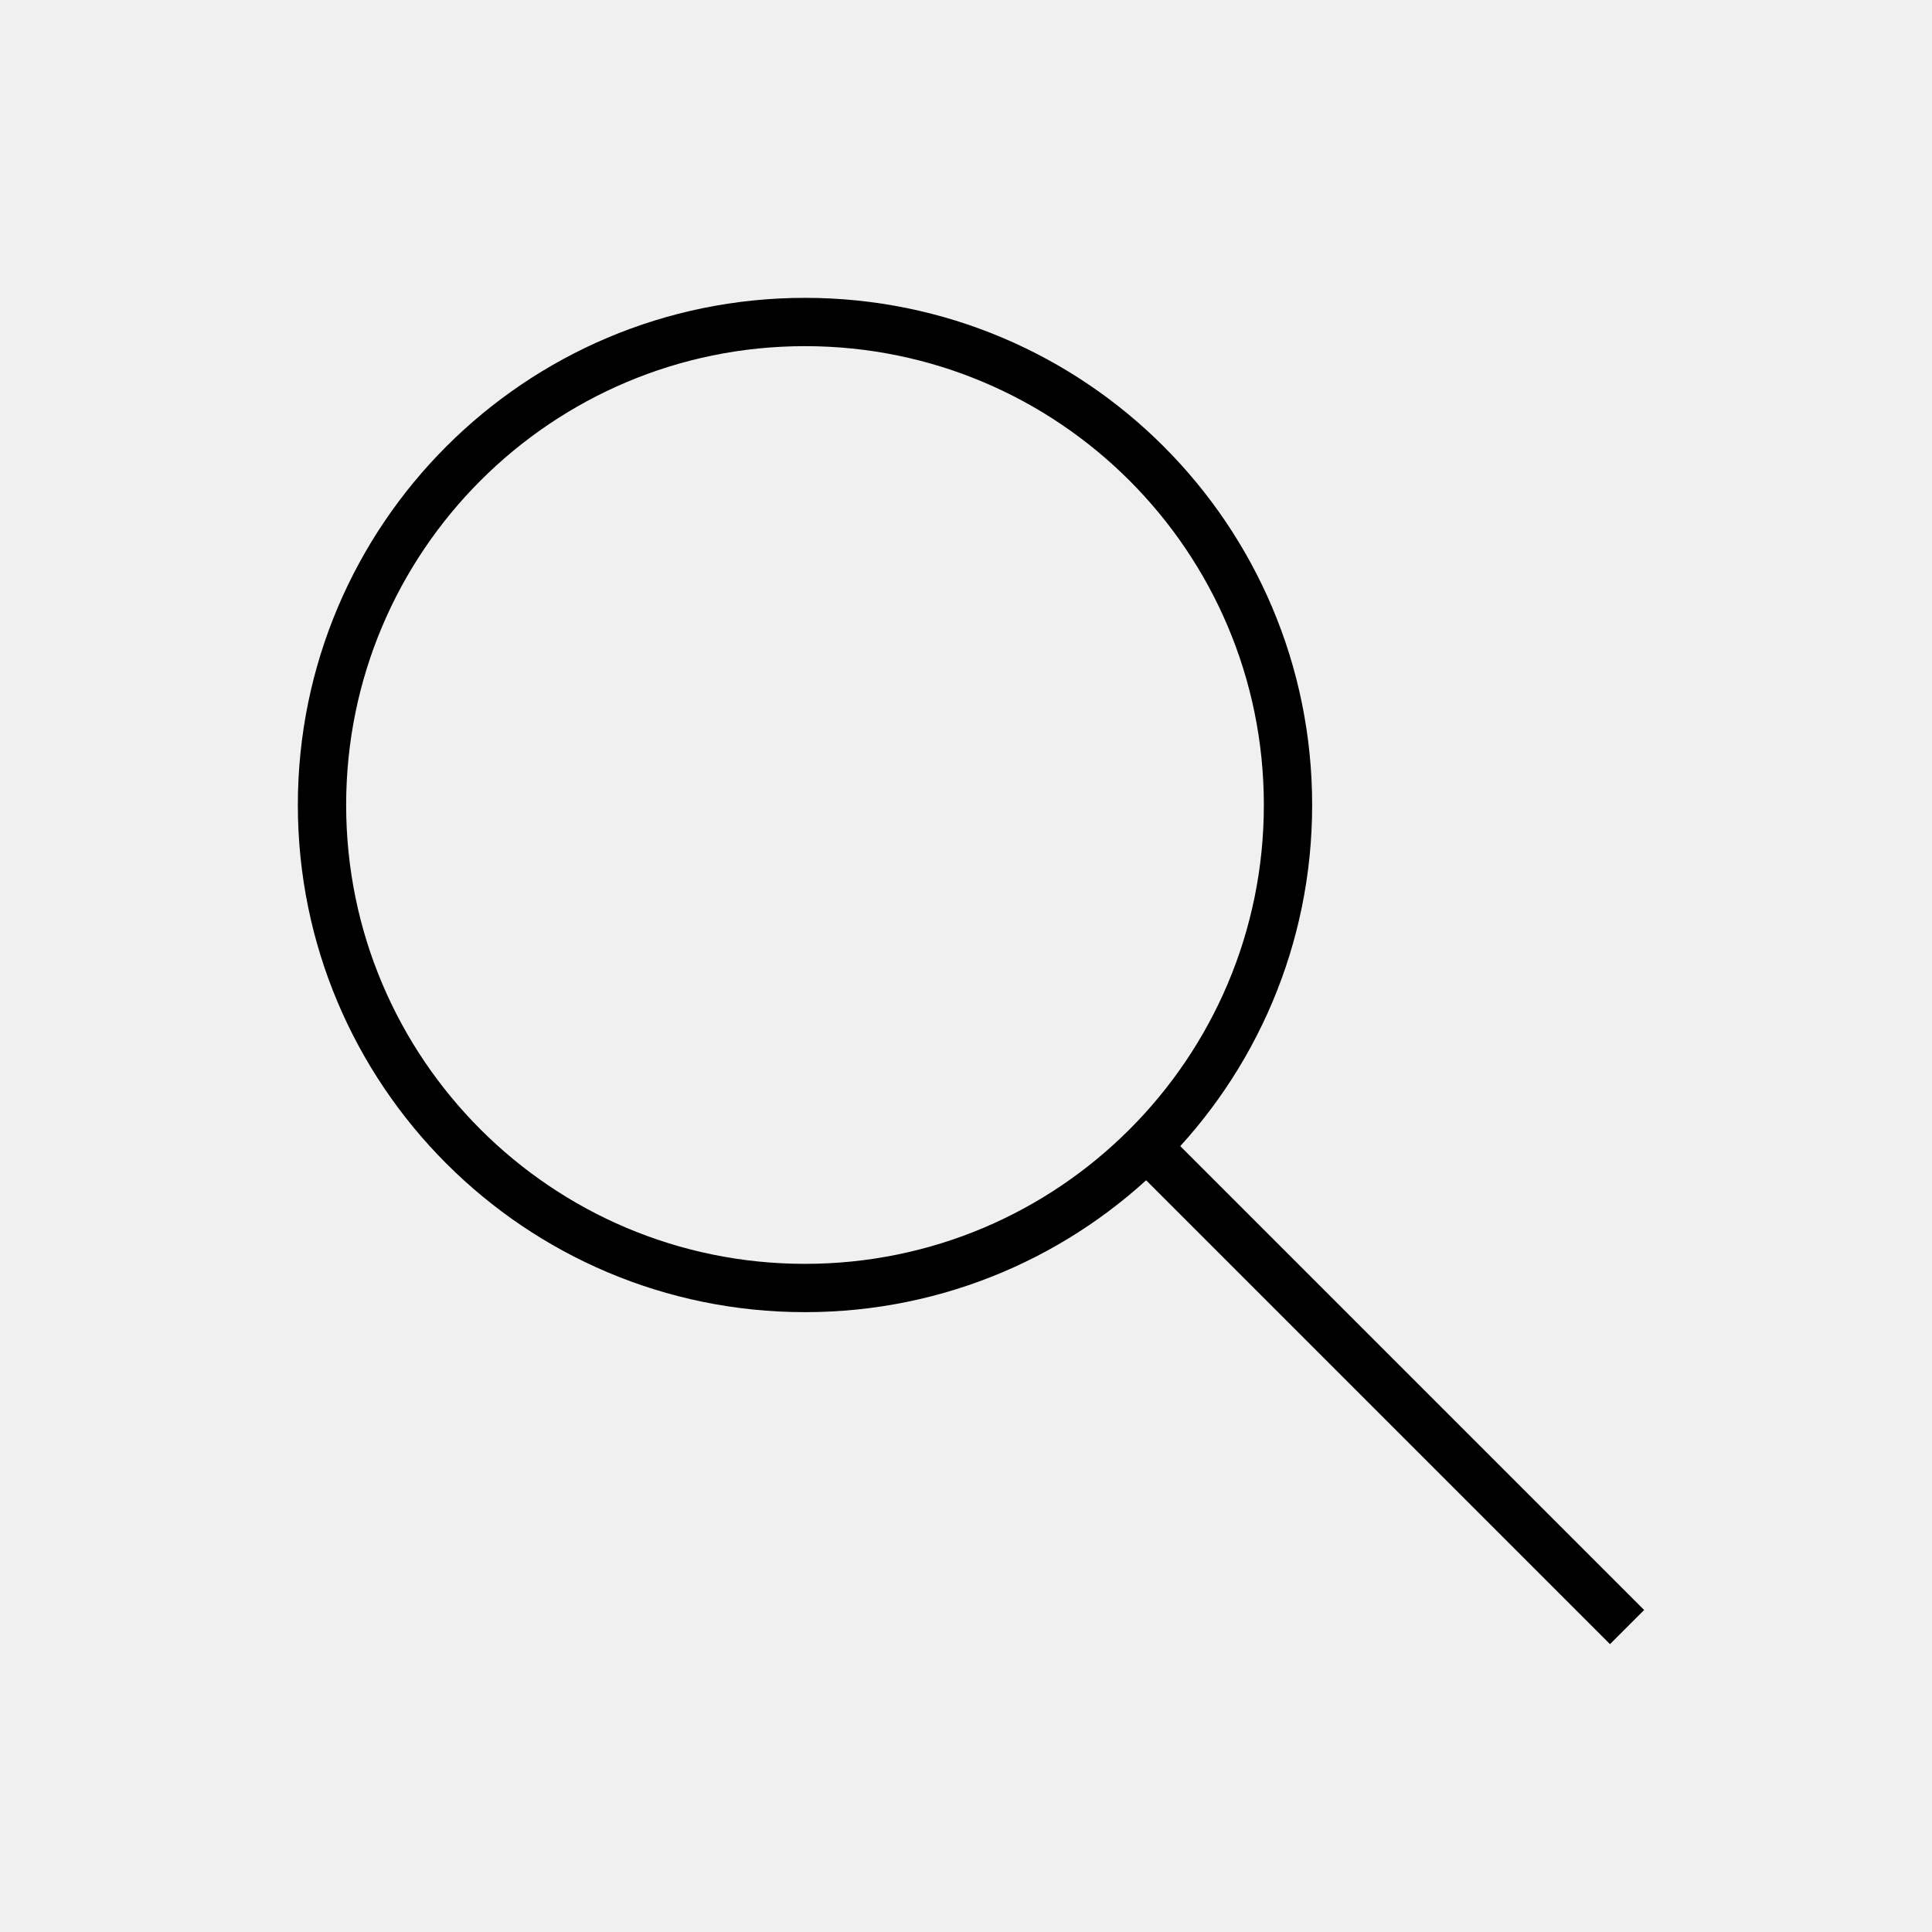
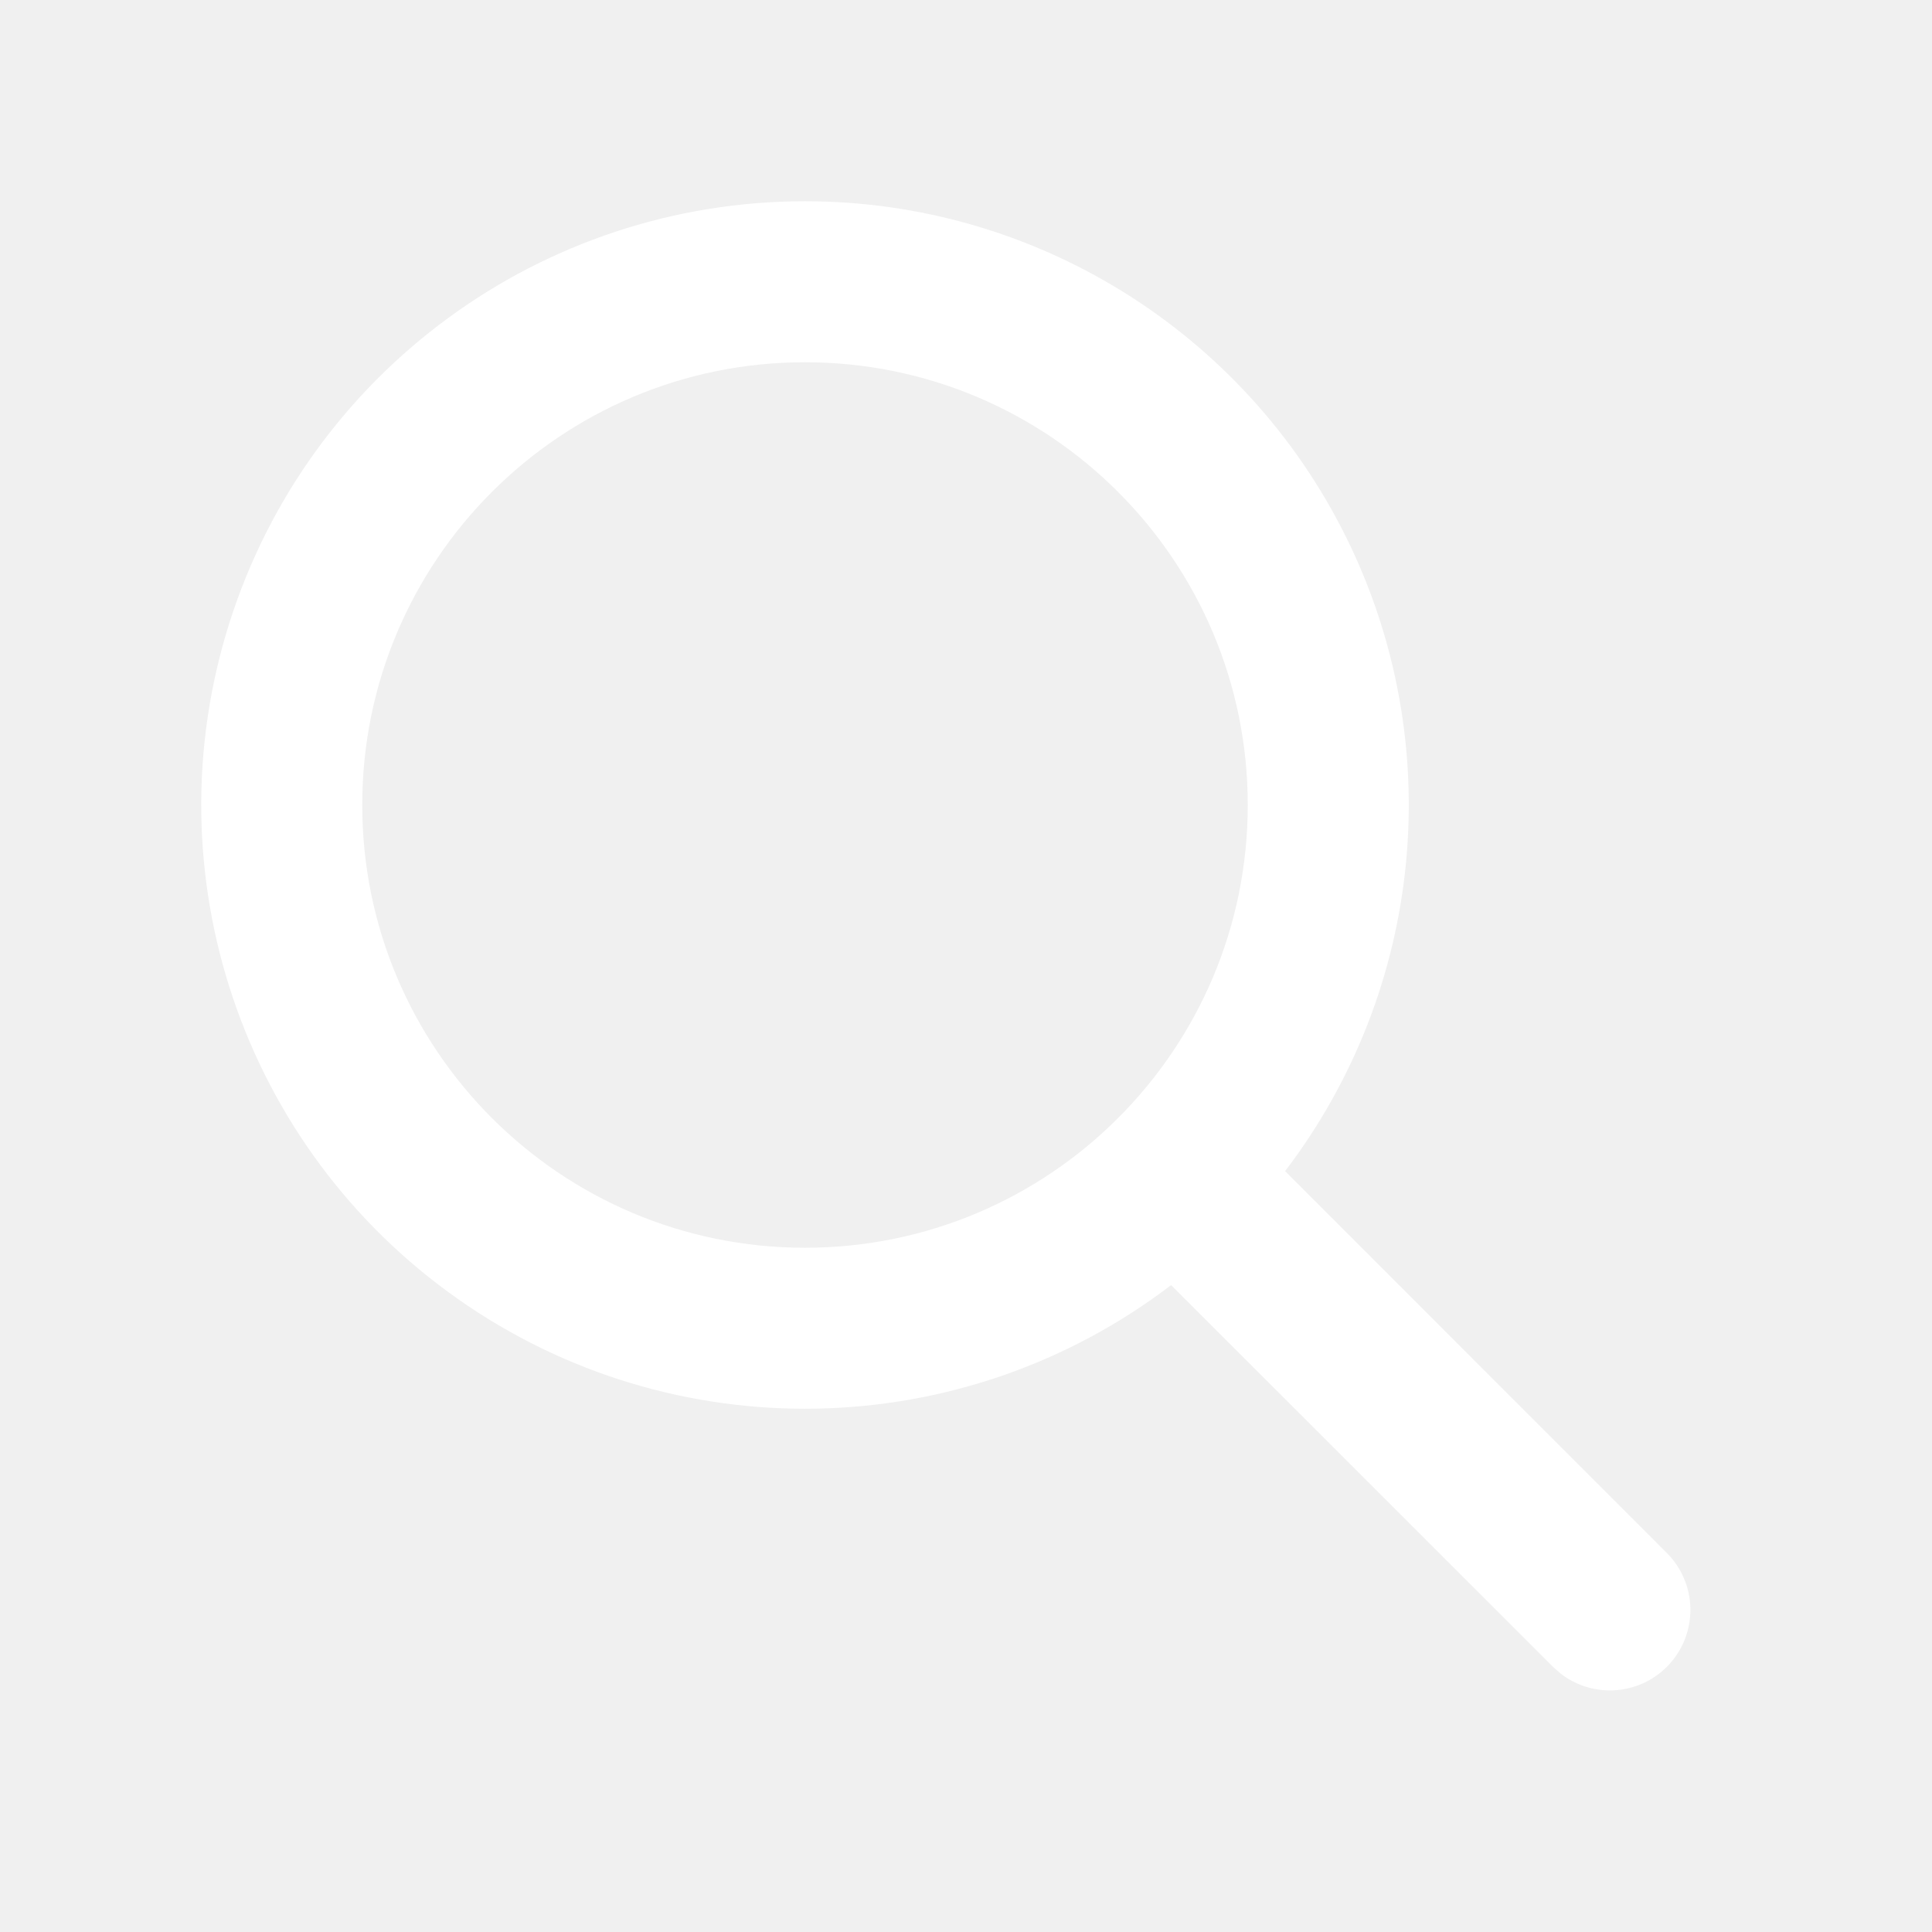
- <svg xmlns="http://www.w3.org/2000/svg" role="img" width="40px" height="40px" viewBox="0 0 24 24" aria-labelledby="searchIconTitle" stroke="currentColor" stroke-width="0.6" stroke-linecap="square" stroke-linejoin="miter" fill="none" color="#000000">
-   <path d="M14.412,14.412 L20,20" />
-   <circle cx="10" cy="10" r="6" />
+ <svg xmlns="http://www.w3.org/2000/svg" width="24" height="24" fill="none" viewBox="0 0 24 24">
+   <path d="M10 2.5a7.5 7.5 0 0 1 5.964 12.048l4.743 4.745a1 1 0 0 1-1.32 1.497l-.094-.083-4.745-4.743A7.5 7.5 0 1 1 10 2.5Zm0 2a5.5 5.5 0 1 0 0 11 5.5 5.5 0 0 0 0-11Z" fill="#ffffff" />
</svg>
